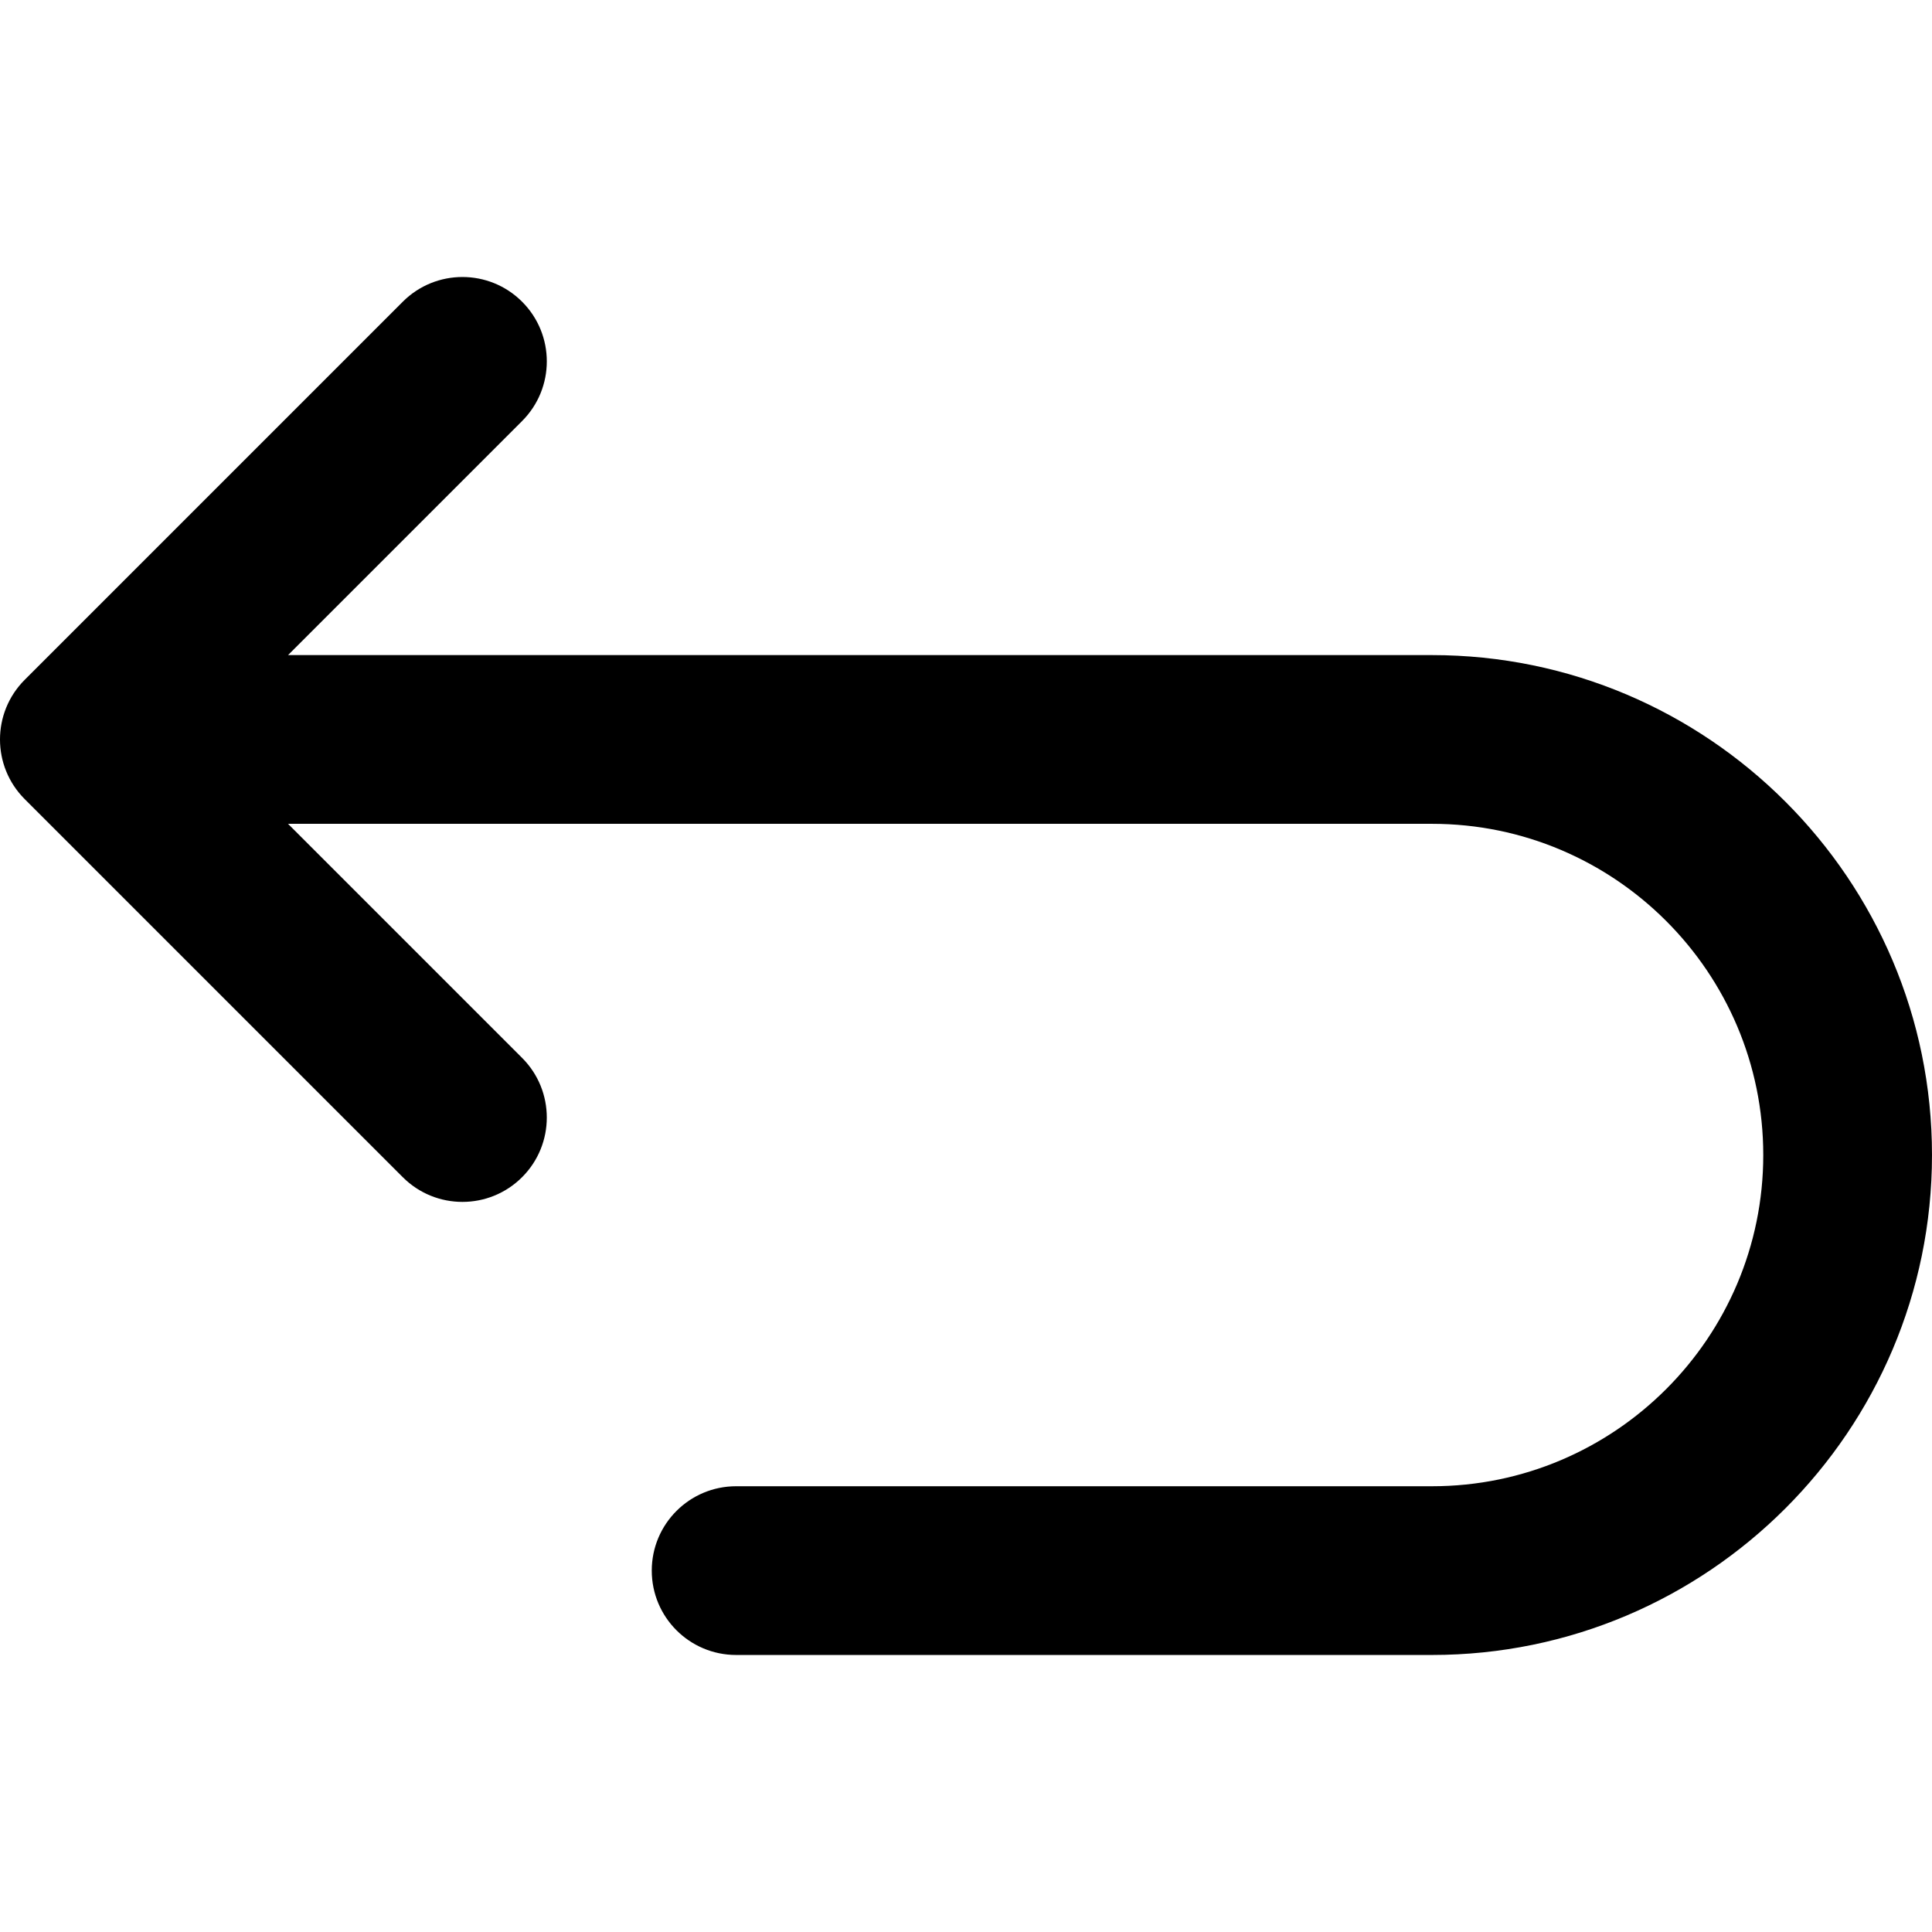
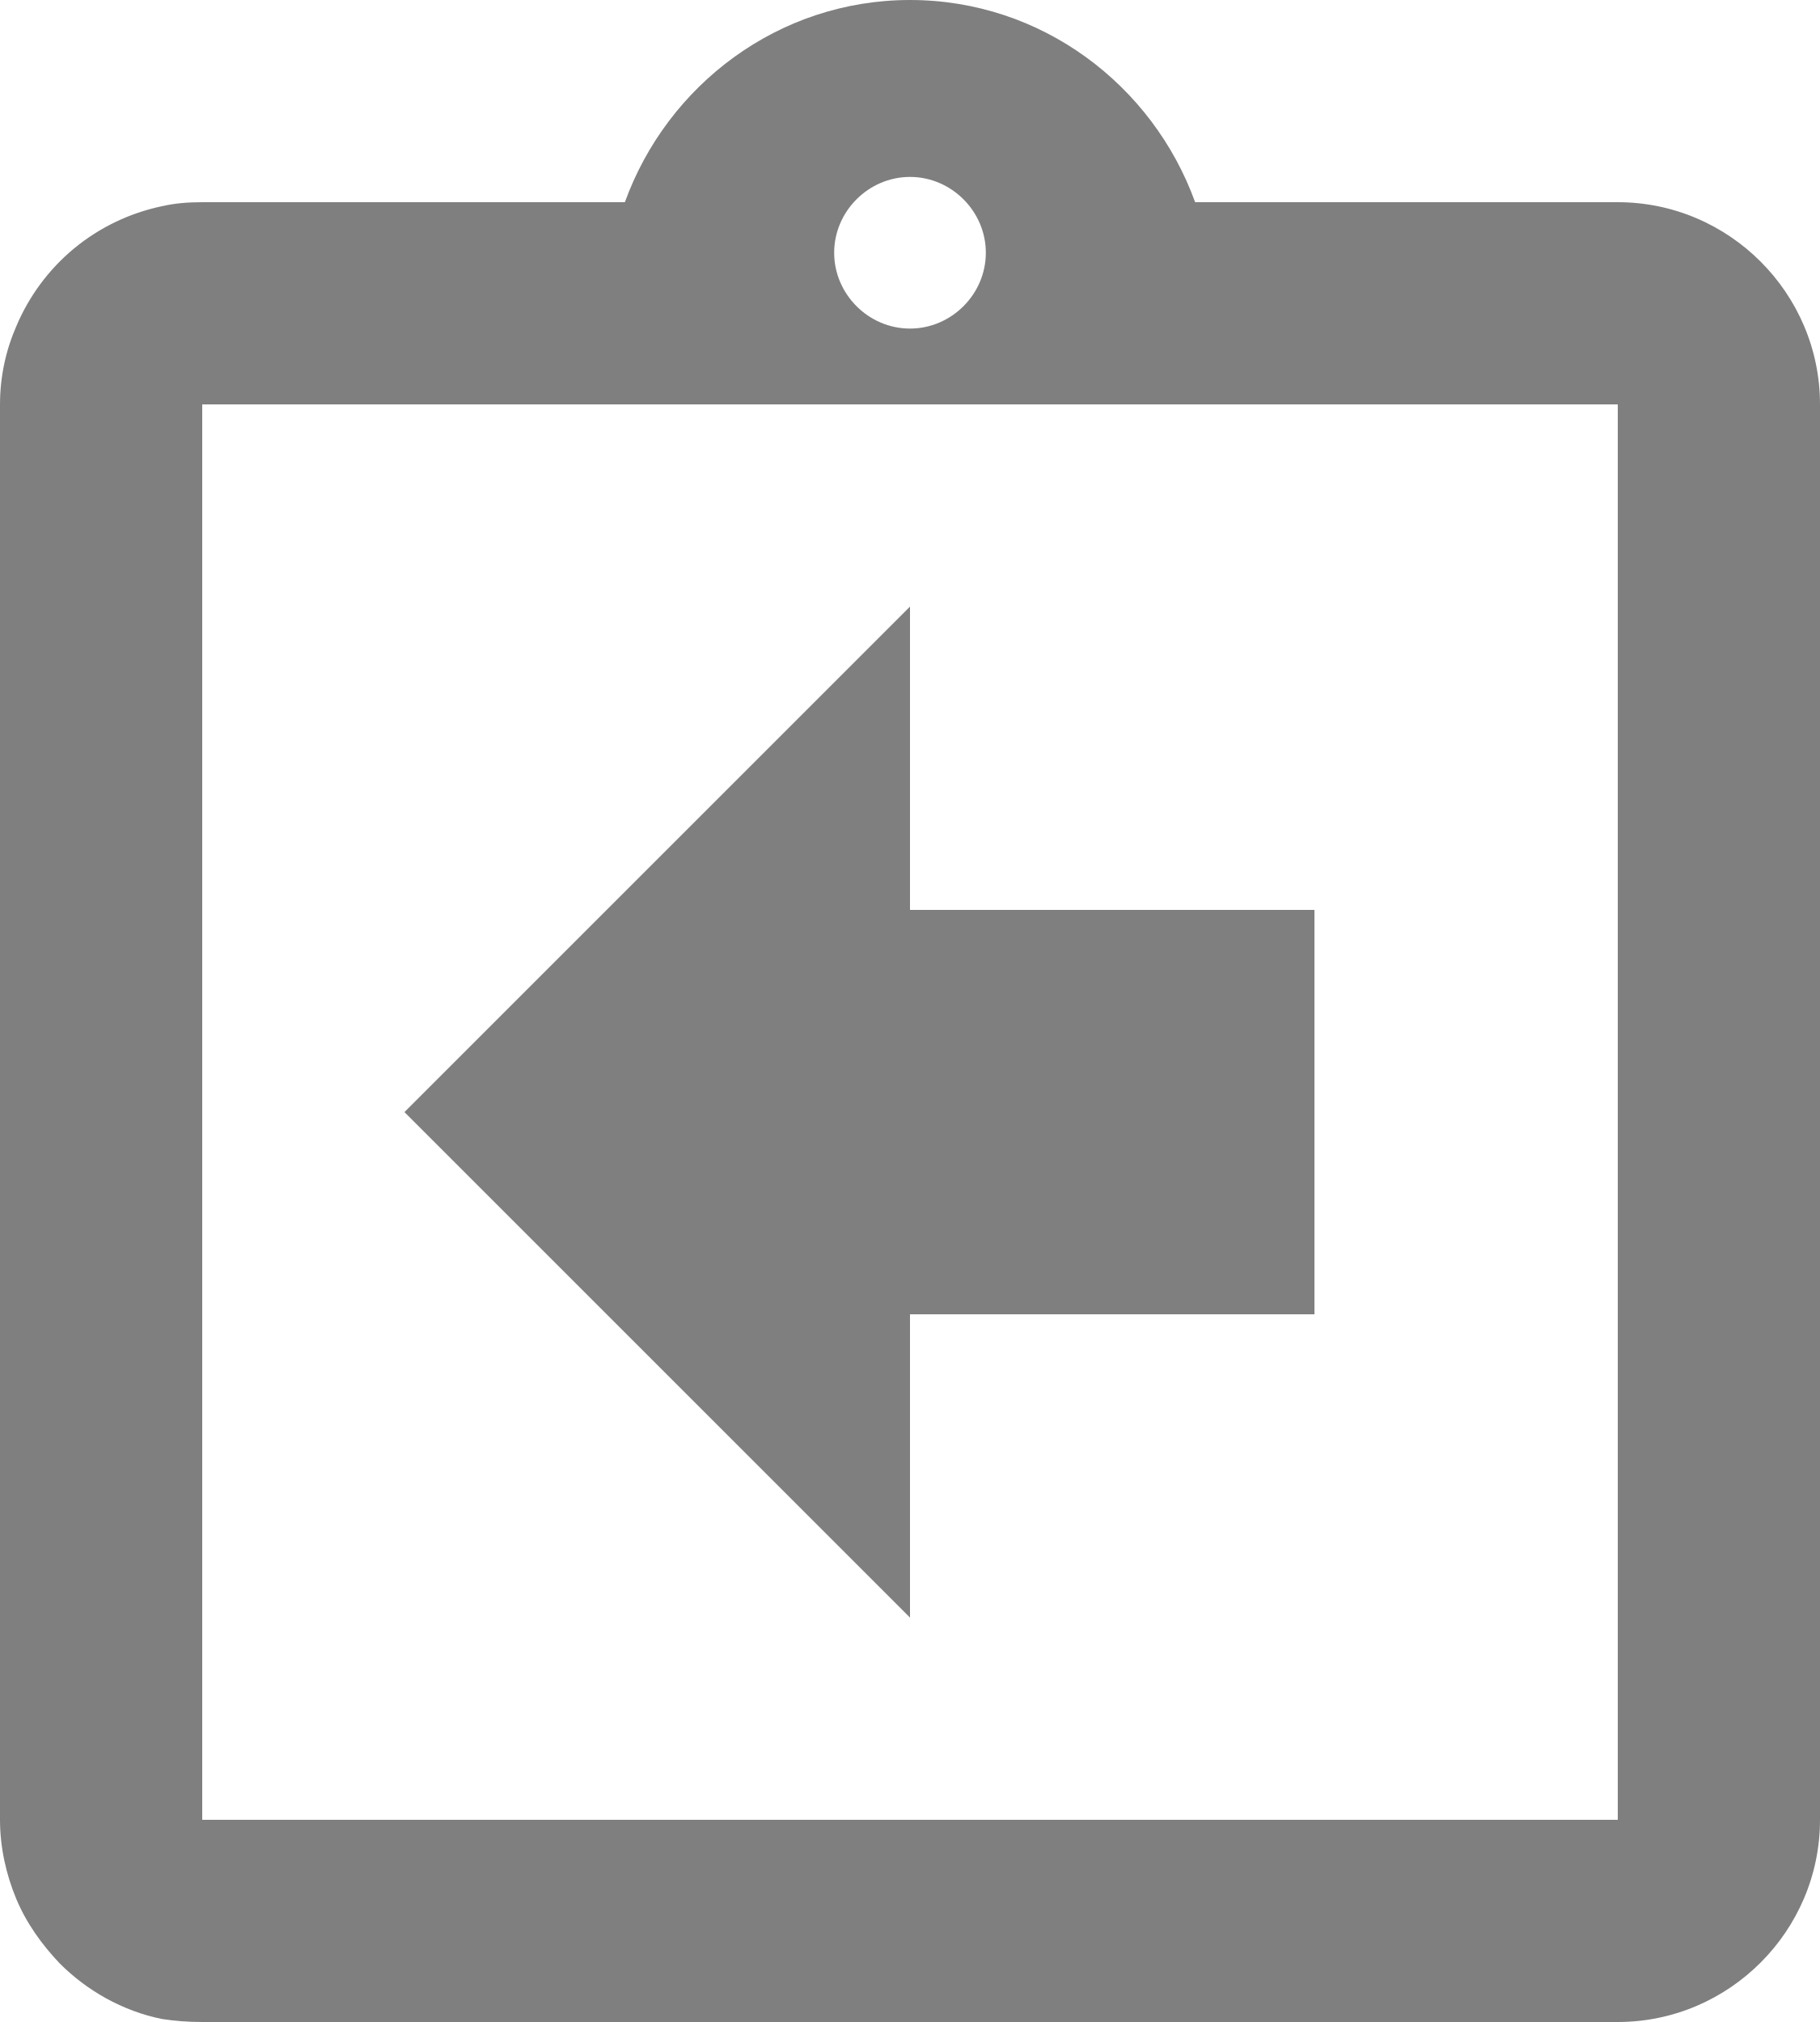
- <svg xmlns="http://www.w3.org/2000/svg" version="1.1" id="Capa_1" x="0px" y="0px" viewBox="0 0 206.108 206.108" style="enable-background:new 0 0 206.108 206.108;" xml:space="preserve">
-   <path d="M152.774,69.886H30.728l24.97-24.97c3.515-3.515,3.515-9.213,0-12.728c-3.516-3.516-9.213-3.515-12.729,0L2.636,72.523  c-3.515,3.515-3.515,9.213,0,12.728l40.333,40.333c1.758,1.758,4.061,2.636,6.364,2.636c2.303,0,4.606-0.879,6.364-2.636  c3.515-3.515,3.515-9.213,0-12.728l-24.97-24.97h122.046c19.483,0,35.334,15.851,35.334,35.334s-15.851,35.334-35.334,35.334H78.531  c-4.971,0-9,4.029-9,9s4.029,9,9,9h74.242c29.408,0,53.334-23.926,53.334-53.334S182.182,69.886,152.774,69.886z" />
-   <g>
- </g>
-   <g>
- </g>
-   <g>
- </g>
-   <g>
- </g>
-   <g>
- </g>
-   <g>
- </g>
-   <g>
- </g>
-   <g>
- </g>
-   <g>
- </g>
-   <g>
- </g>
-   <g>
- </g>
-   <g>
- </g>
-   <g>
- </g>
-   <g>
- </g>
-   <g>
- </g>
+ <svg xmlns="http://www.w3.org/2000/svg" width="18" height="20" viewBox="0 0 18 20" fill="none">
+   <path opacity="0.5" d="M9 13H13V9H9V6L4 11L9 16V13ZM16 2H11.82C11.4 0.84 10.3 0 9 0C7.7 0 6.6 0.84 6.18 2H2C1.86 2 1.73 2.01 1.6 2.04C1.282 2.107 0.984 2.25 0.733 2.457C0.482 2.665 0.286 2.93 0.16 3.23C0.06 3.46 0 3.72 0 4V18C0 18.27 0.06 18.54 0.16 18.78C0.26 19.02 0.41 19.23 0.59 19.42C0.86 19.69 1.21 19.89 1.6 19.97C1.73 19.99 1.86 20 2 20H16C17.1 20 18 19.1 18 18V4C18 2.9 17.1 2 16 2ZM9 1.75C9.41 1.75 9.75 2.09 9.75 2.5C9.75 2.91 9.41 3.25 9 3.25C8.59 3.25 8.25 2.91 8.25 2.5C8.25 2.09 8.59 1.75 9 1.75ZM16 18H2V4H16V18Z" fill="black" />
</svg>
